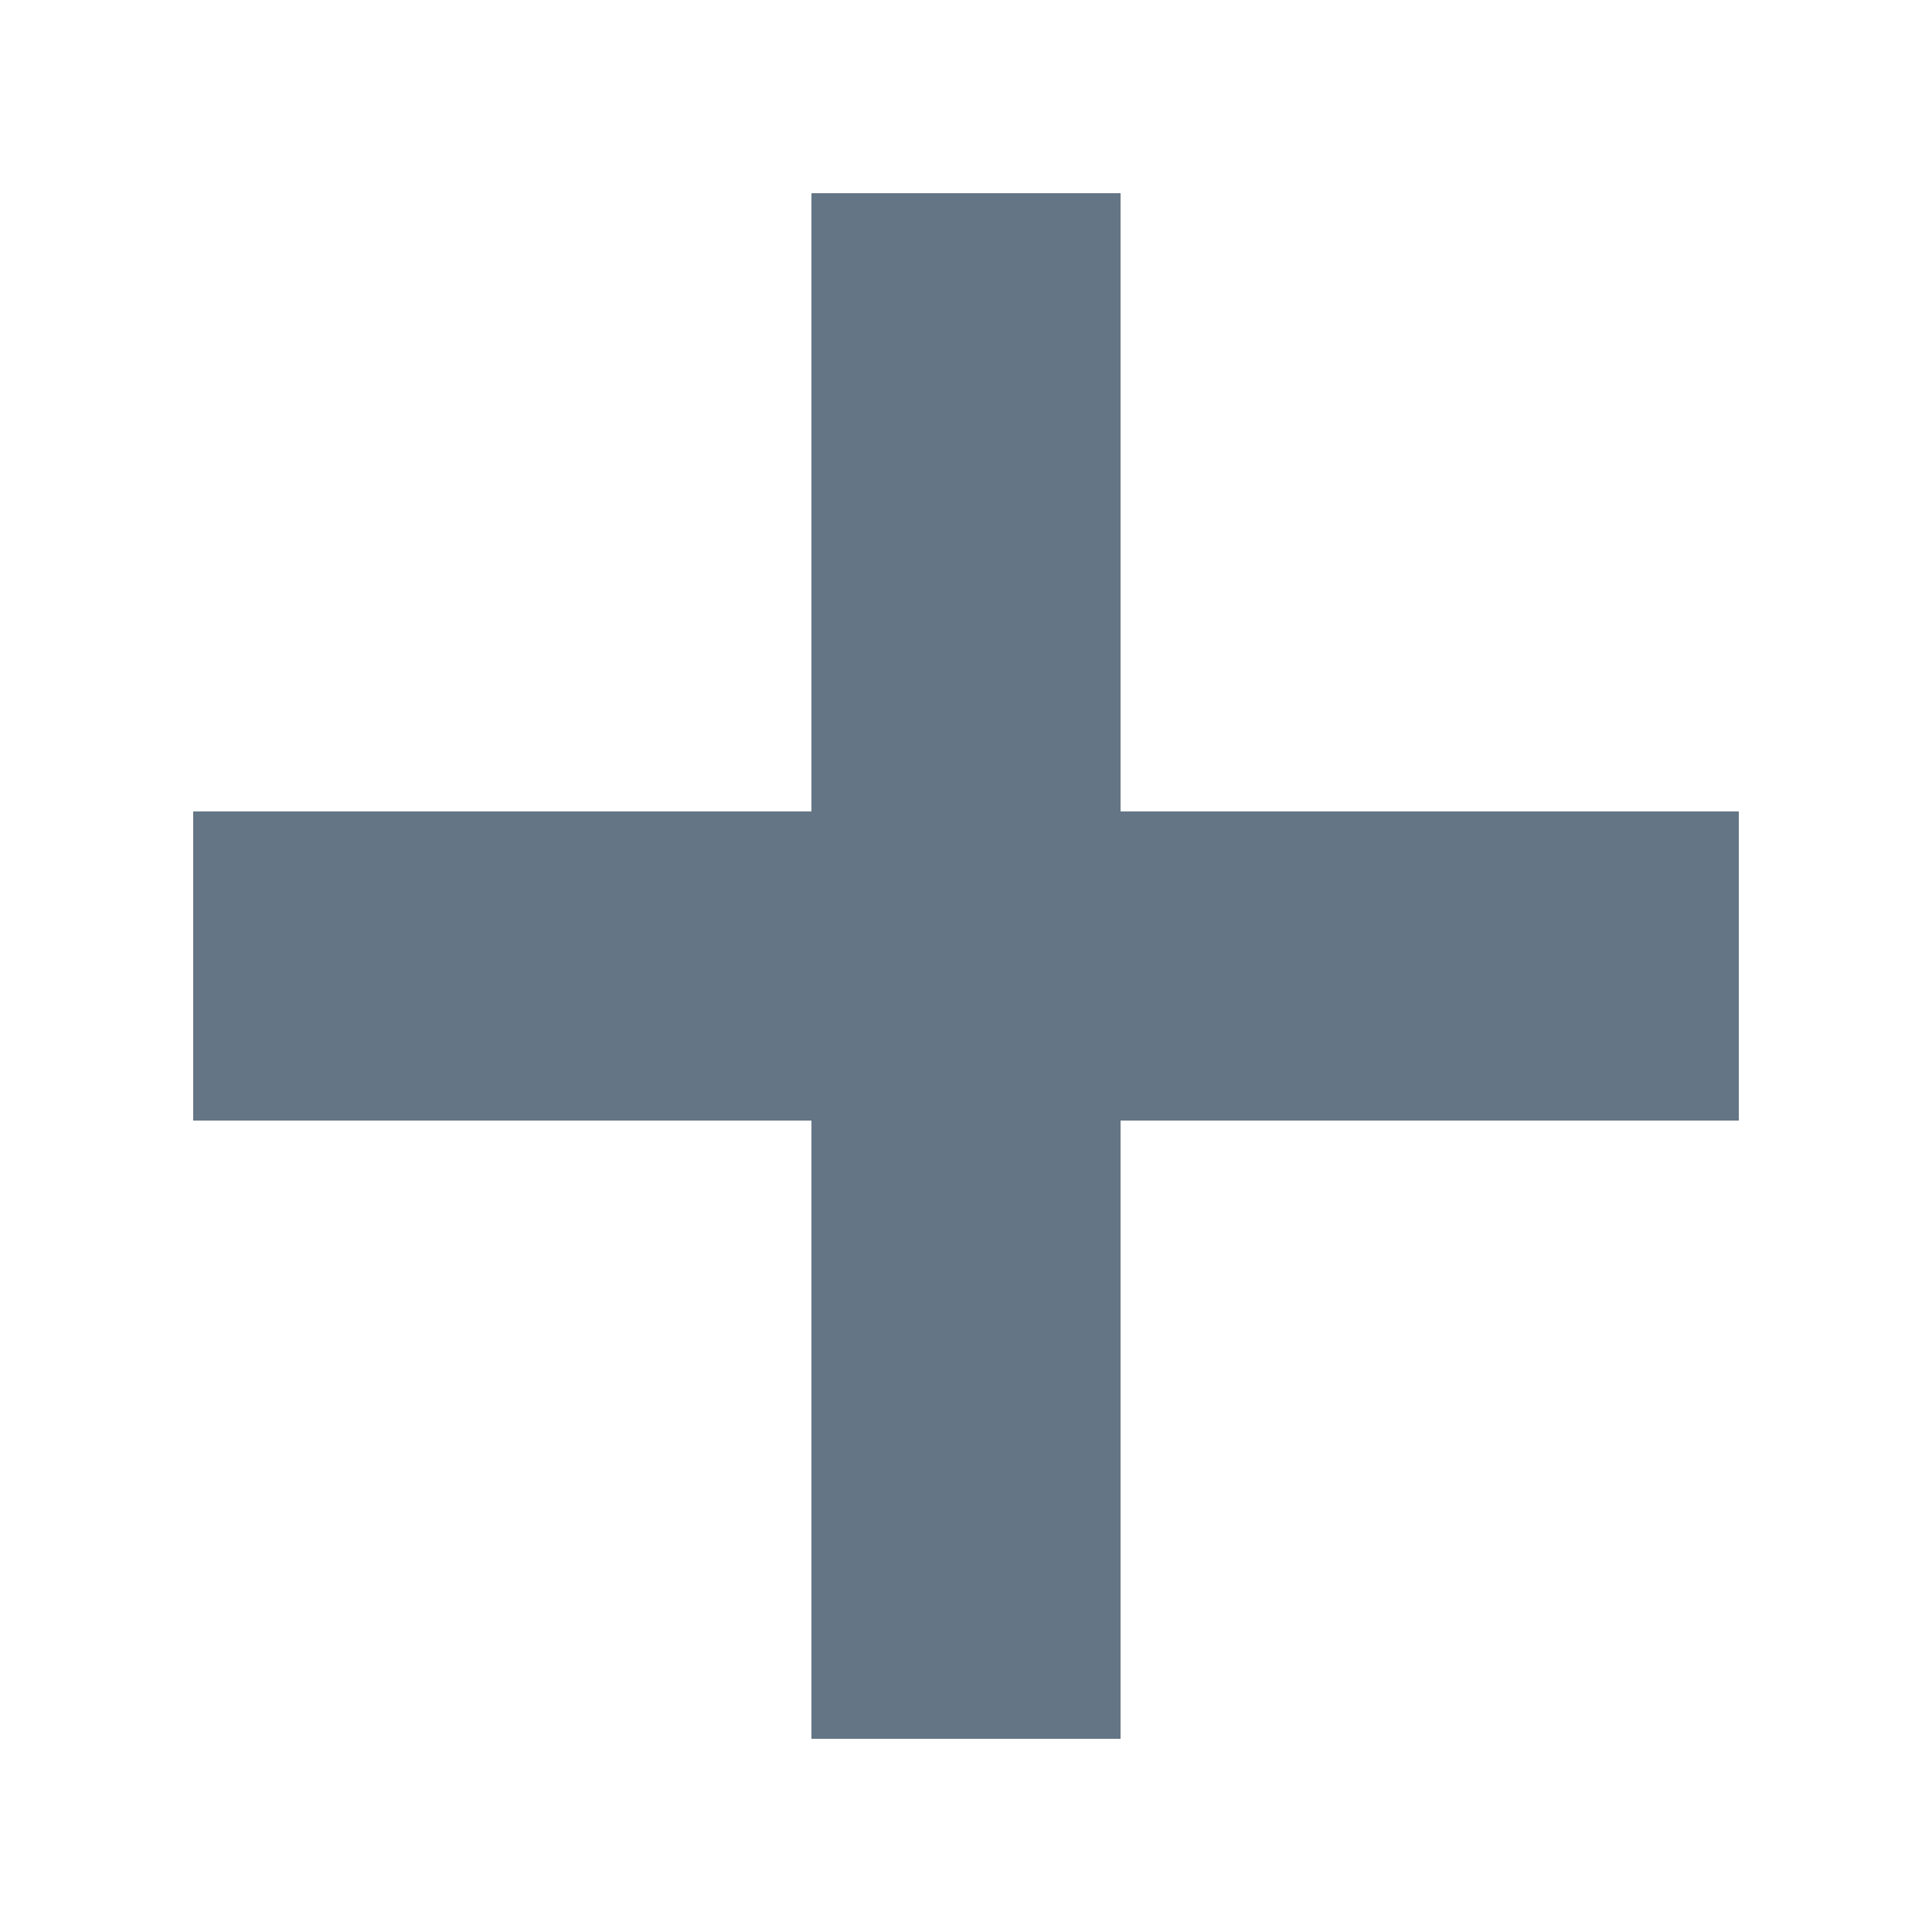
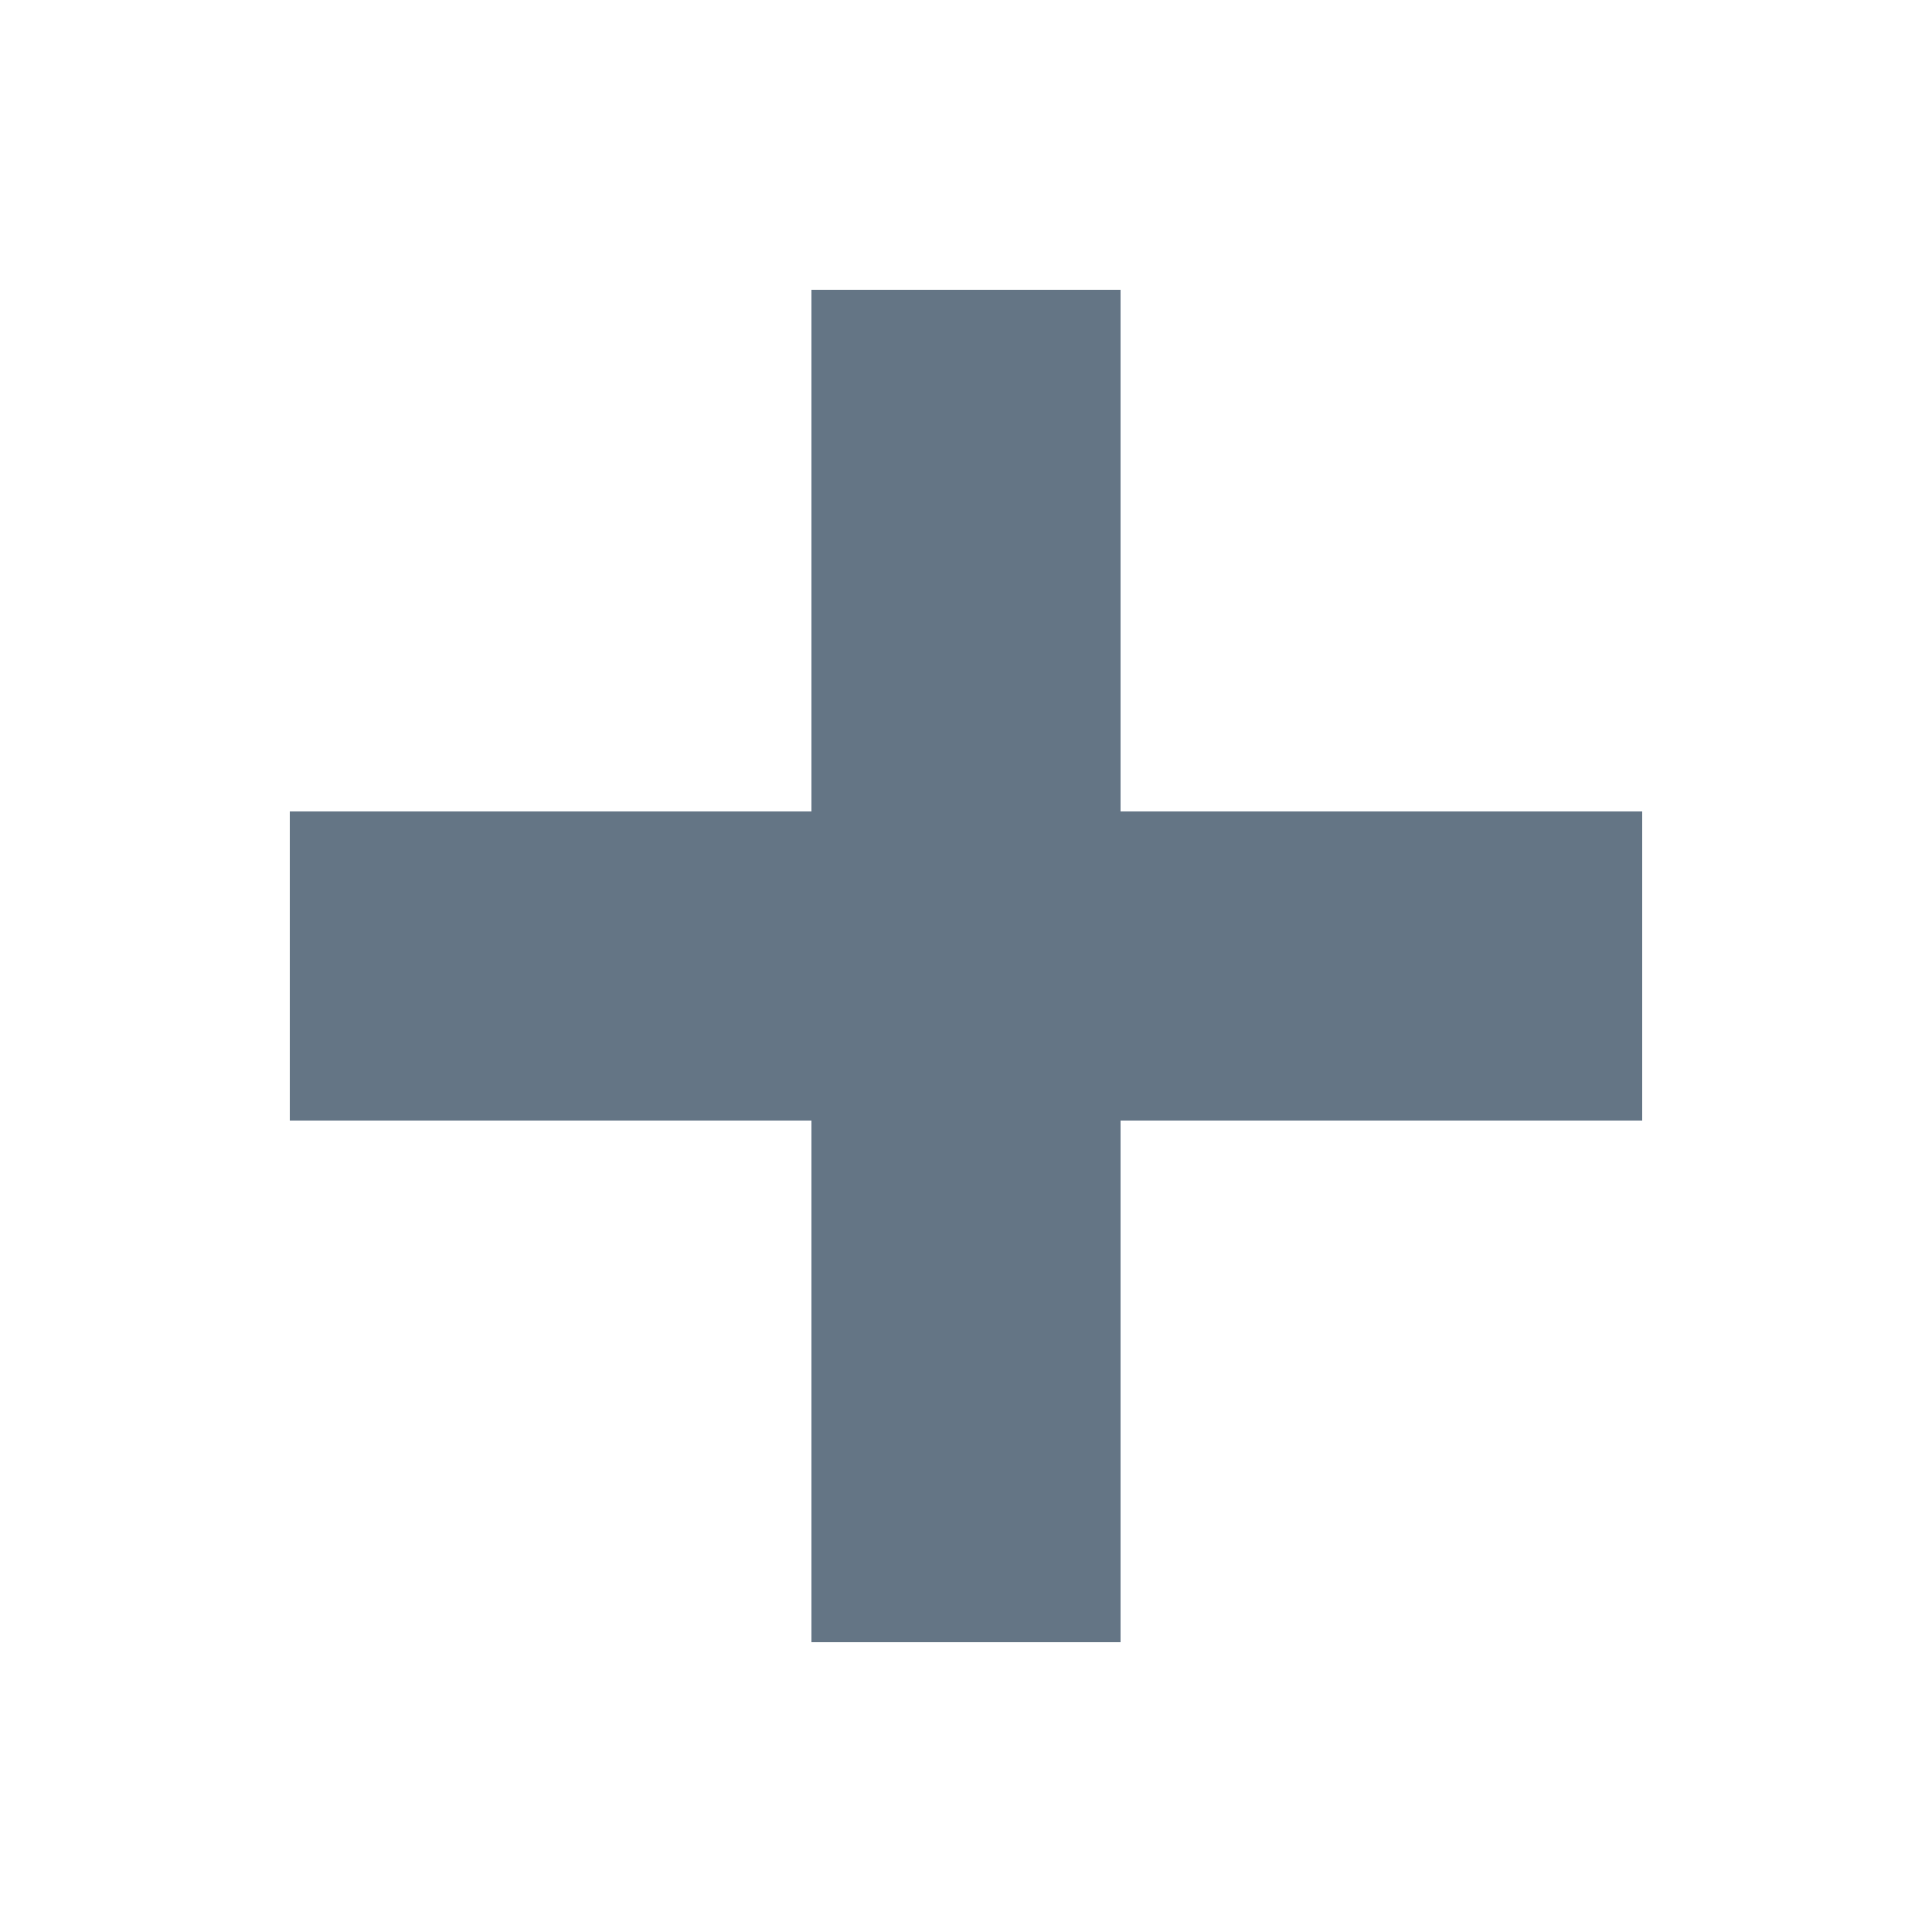
- <svg xmlns="http://www.w3.org/2000/svg" width="31" height="31" viewBox="0 0 100 100">
-   <rect x="10" y="42" width="80" height="16" fill="#647585" />
-   <rect x="42" y="10" width="16" height="80" fill="#647585" />
+ <svg xmlns="http://www.w3.org/2000/svg" width="50" height="50" viewBox="0 0 100 100">
+   <rect x="15" y="42" width="70" height="16" fill="#647585" />
+   <rect x="42" y="15" width="16" height="70" fill="#647585" />
</svg>
